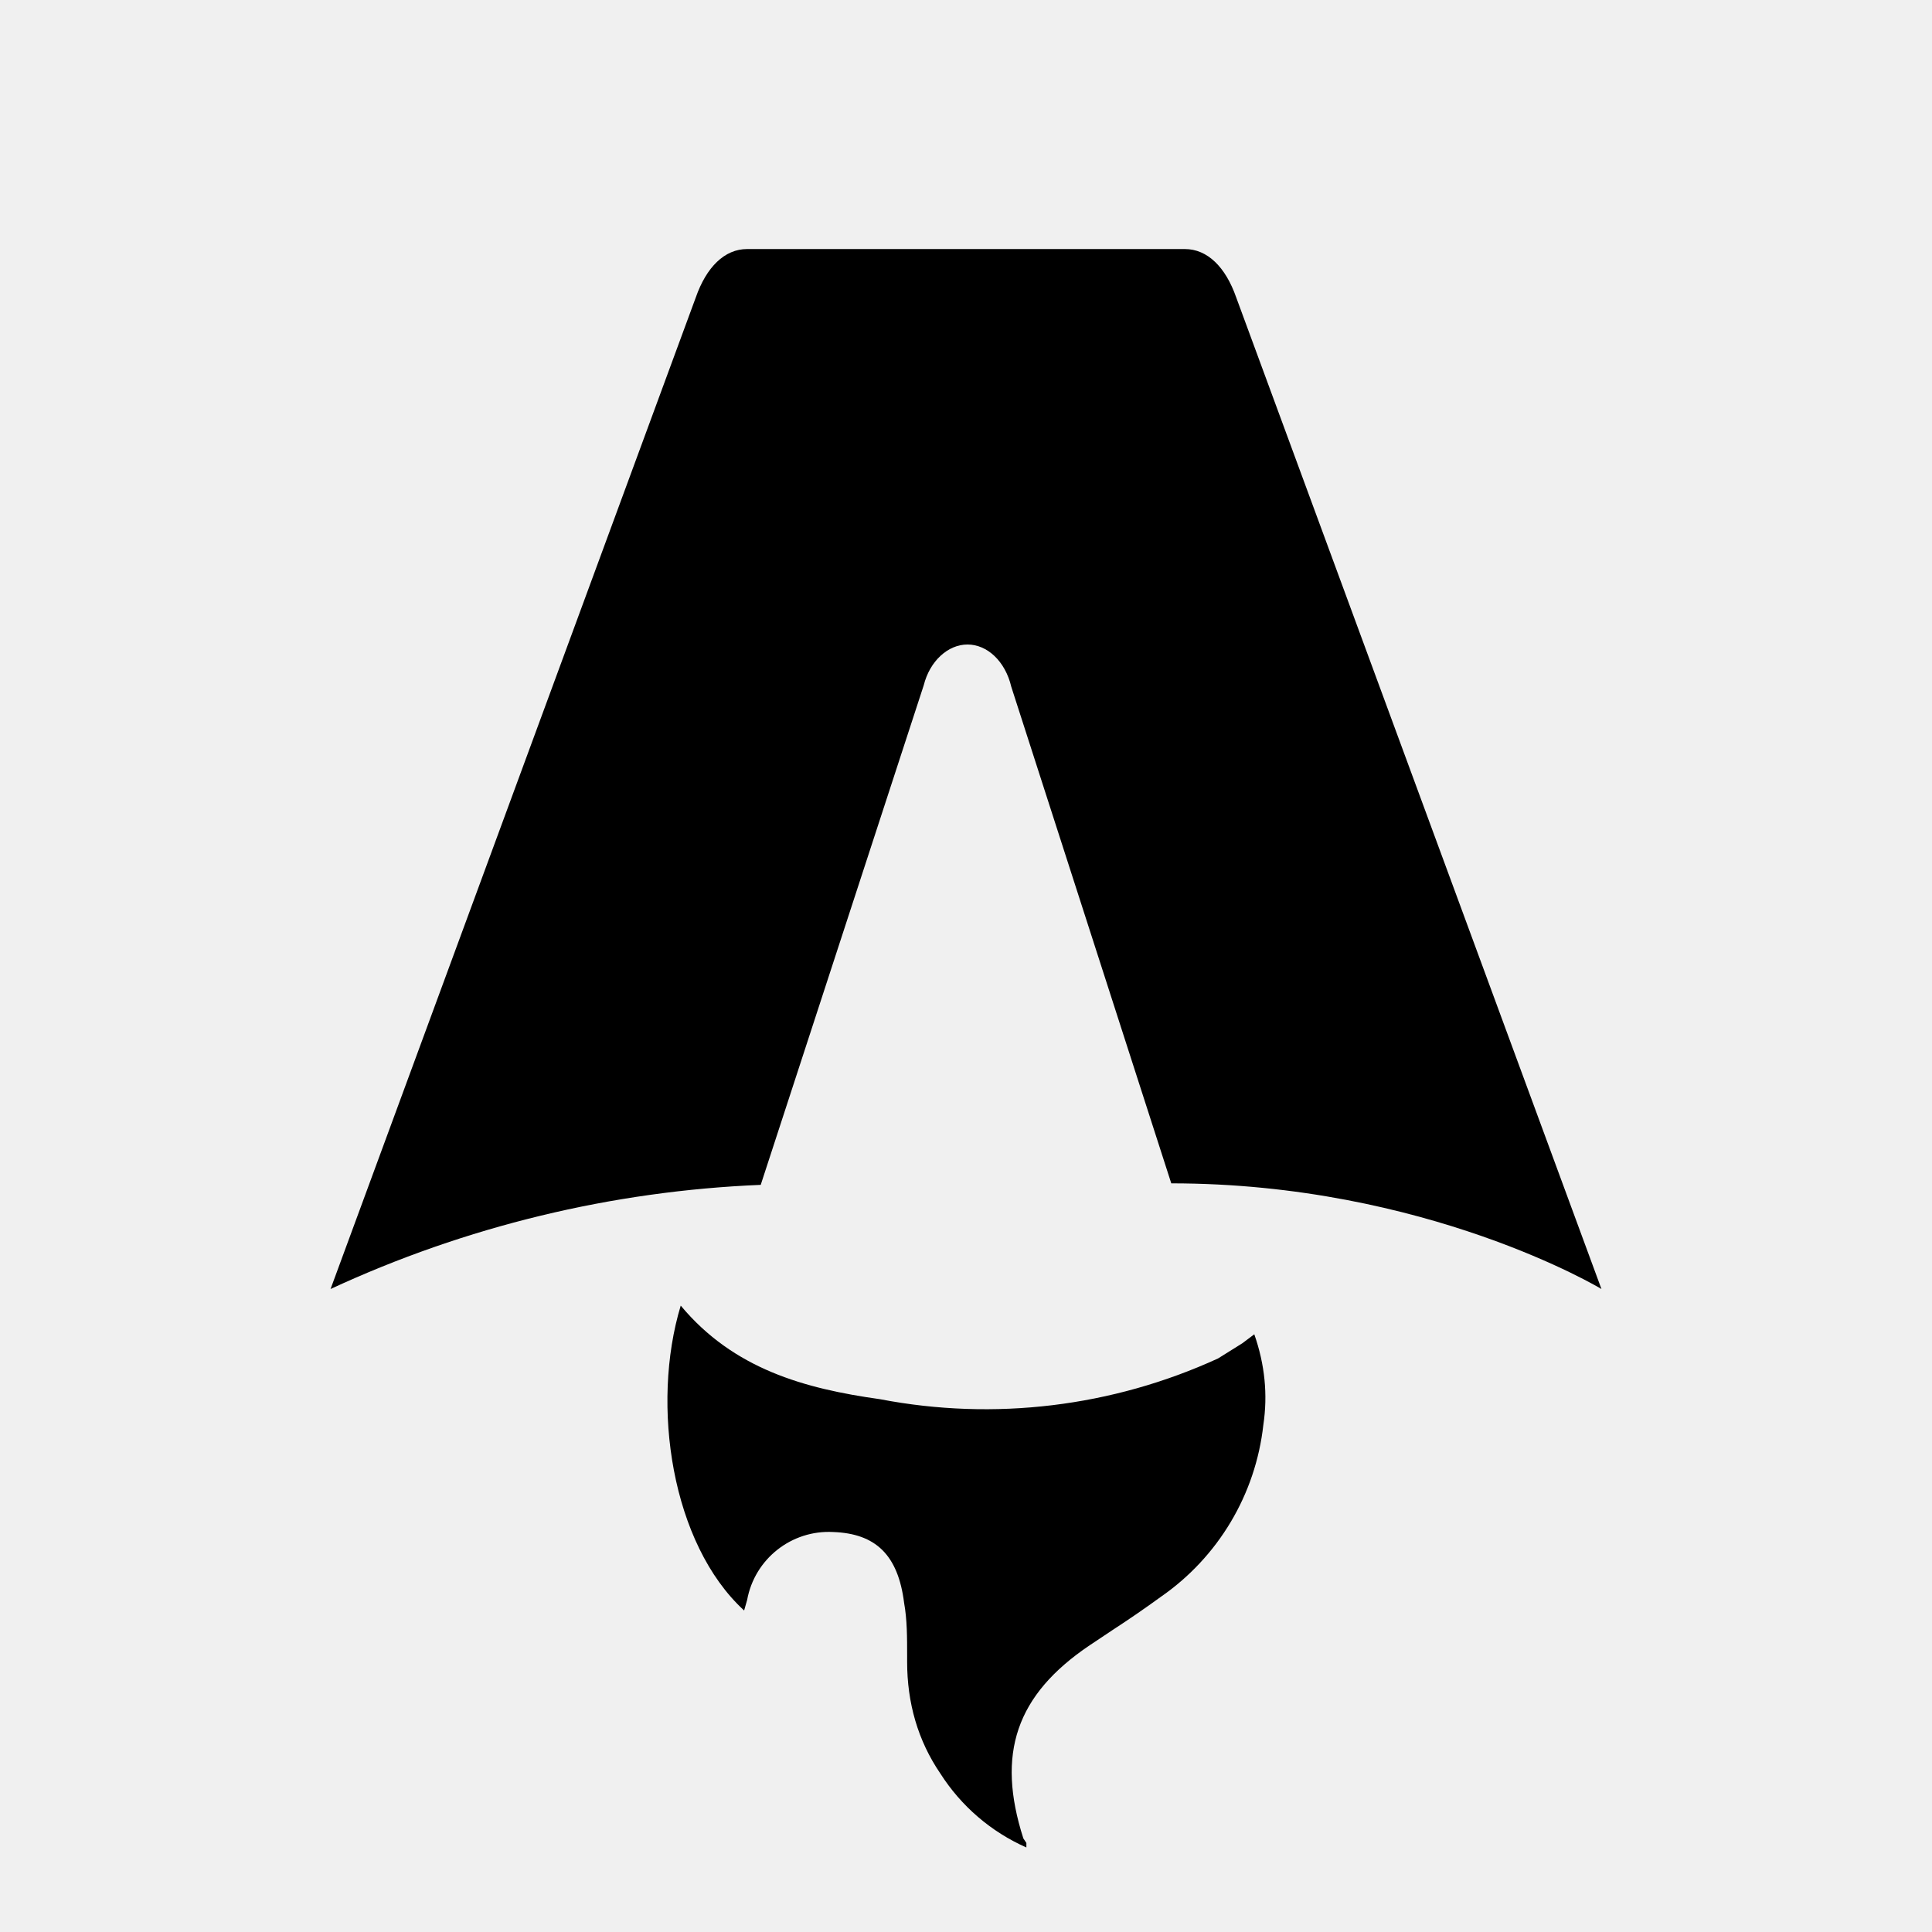
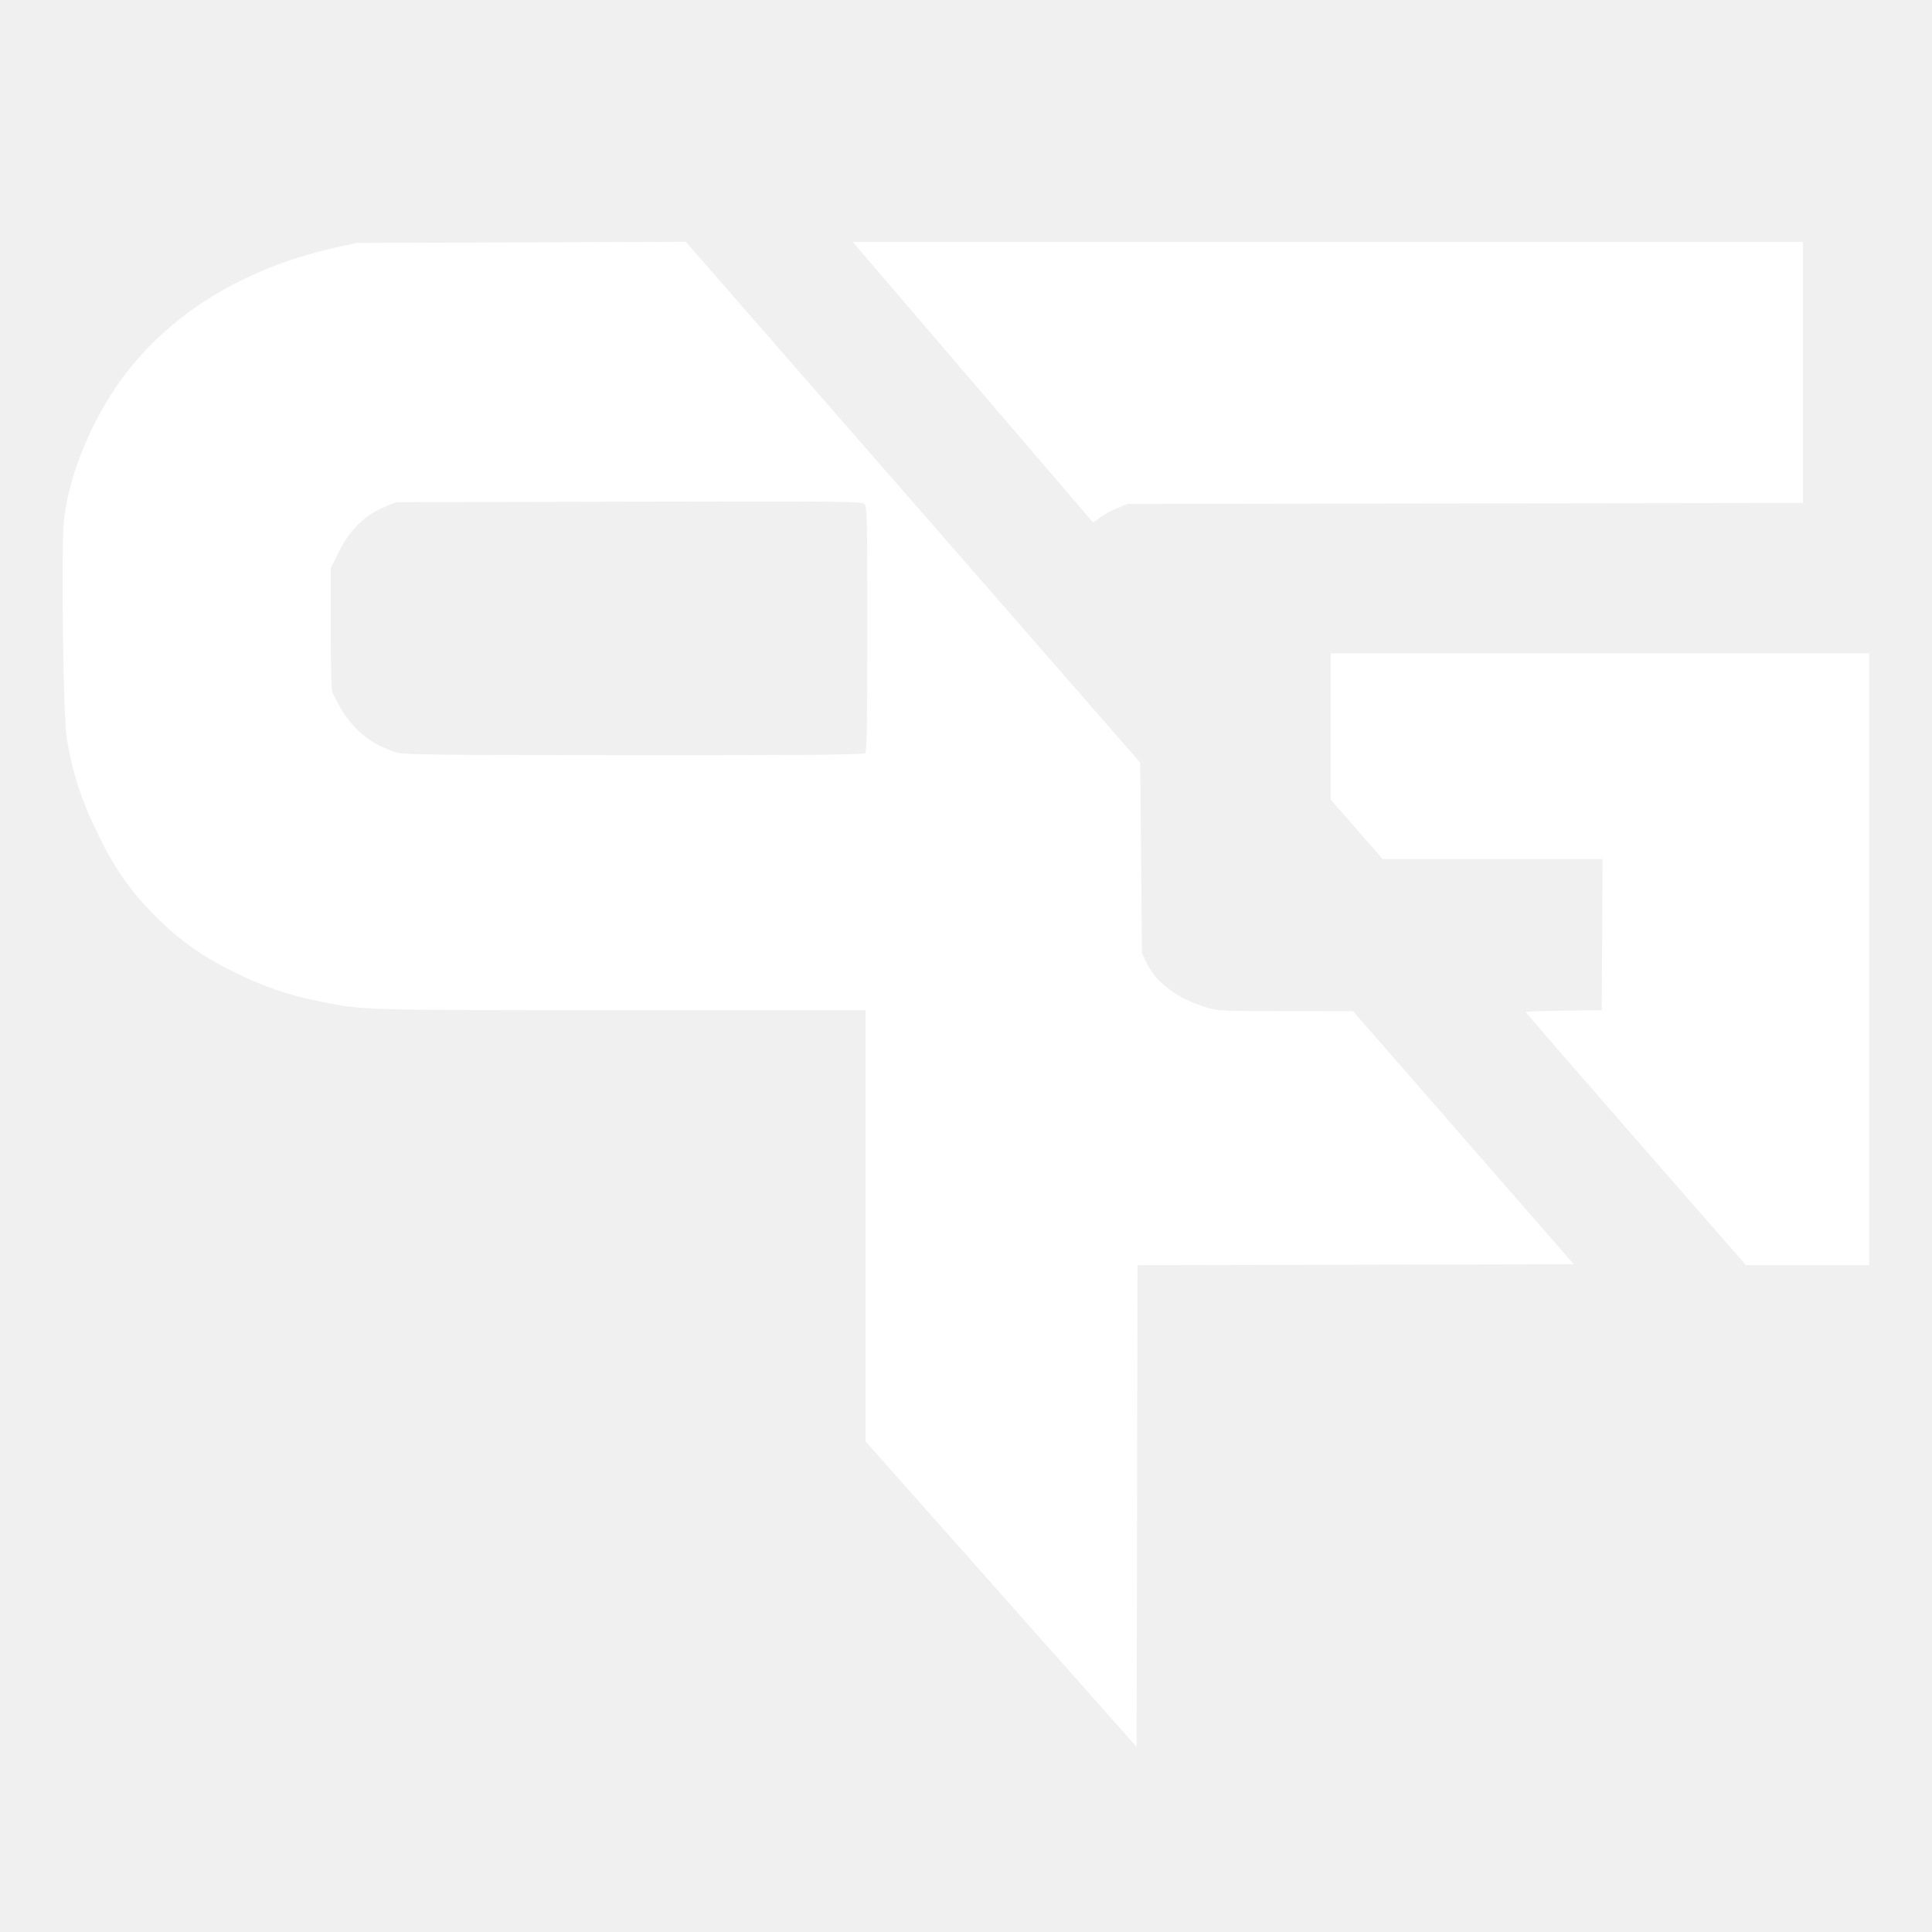
- <svg xmlns="http://www.w3.org/2000/svg" fill="none" viewBox="0 0 128 128">
-   <path d="M50.4 78.5a75.1 75.1 0 0 0-28.5 6.9l24.2-65.7c.7-2 1.9-3.2 3.4-3.2h29c1.5 0 2.7 1.2 3.4 3.2l24.2 65.7s-11.6-7-28.5-7L67 45.5c-.4-1.7-1.6-2.8-2.9-2.8-1.3 0-2.5 1.1-2.9 2.7L50.4 78.5Zm-1.1 28.2Zm-4.2-20.2c-2 6.6-.6 15.8 4.2 20.2a17.5 17.5 0 0 1 .2-.7 5.5 5.5 0 0 1 5.7-4.5c2.8.1 4.3 1.5 4.7 4.7.2 1.1.2 2.3.2 3.5v.4c0 2.7.7 5.2 2.2 7.4a13 13 0 0 0 5.7 4.9v-.3l-.2-.3c-1.8-5.6-.5-9.5 4.4-12.8l1.5-1a73 73 0 0 0 3.2-2.2 16 16 0 0 0 6.8-11.4c.3-2 .1-4-.6-6l-.8.6-1.6 1a37 37 0 0 1-22.4 2.7c-5-.7-9.7-2-13.2-6.2Z" />
+ <svg xmlns="http://www.w3.org/2000/svg" width="1080" height="1080" viewBox="0 0 285.75 285.75" version="1.1" id="svg1" xml:space="preserve">
+   <defs id="defs1" />
+   <g id="layer1">
+     <path style="fill:#ffffff" d="m 148.065,235.781 -20.042,-22.587 1e-5,-31.891 1e-5,-31.891 H 91.709 c -38.74,0 -37.82,0.028 -44.584,-1.335 -4.546,-0.916 -8.325,-2.22 -12.632,-4.361 -4.689,-2.331 -7.977,-4.674 -11.503,-8.201 -3.587,-3.587 -5.883,-6.834 -8.324,-11.768 -2.578,-5.214 -3.905,-9.238 -4.796,-14.552 C 9.356,106.128 9.027,81.598 9.442,77.18 10.018,71.031 13.031,63.276 17.23,57.132 24.179,46.964 35.587,39.733 49.567,36.635 l 3.183,-0.705 24.342,-0.082 24.342,-0.082 33.602,38.51 33.602,38.51 0.132,14.079 0.132,14.079 0.715,1.527 c 1.327,2.831 4.547,5.224 8.771,6.517 1.703,0.521 2.421,0.556 11.774,0.562 l 9.96,0.007 16.322,18.712 16.322,18.712 -32.262,0.067 -32.262,0.067 -0.067,35.626 -0.067,35.626 z M 127.97,111.39 c 0.241,-0.241 0.318,-4.682 0.318,-18.37 0,-16.195 -0.043,-18.096 -0.423,-18.475 -0.385,-0.384 -3.581,-0.416 -34.859,-0.346 l -34.436,0.077 -1.431,0.584 c -3.184,1.3 -5.327,3.376 -7.041,6.819 l -1.186,2.383 v 8.931 c 0,4.912 0.104,9.138 0.231,9.391 1.183,2.35 1.577,3.013 2.477,4.164 1.722,2.203 3.72,3.594 6.681,4.648 1.245,0.444 3.392,0.473 35.338,0.492 26.123,0.015 34.086,-0.054 34.33,-0.298 z m 113.968,57.077 c -8.956,-10.256 -16.284,-18.707 -16.284,-18.78 0,-0.073 2.53,-0.166 5.622,-0.205 l 5.622,-0.071 0.069,-11.179 0.069,-11.179 h -16.27 -16.27 l -3.841,-4.392 -3.841,-4.392 V 107.448 96.627 h 39.82 39.82 v 45.244 45.244 h -9.116 -9.116 z M 144.622,57.387 c -9.378,-10.942 -17.377,-20.281 -17.774,-20.754 l -0.723,-0.86 h 70.27 70.27 v 19.311 19.311 l -49.94,0.07 -49.94,0.07 -1.494,0.604 c -0.821,0.332 -1.972,0.95 -2.556,1.374 l -1.062,0.77 z" id="path1" />
+   </g>
  <style>
-         path { fill: #000; }
+         #path1 { fill: #000; }
        @media (prefers-color-scheme: dark) {
            path { fill: #FFF; }
        }
-     </style>
+        </style>
</svg>
